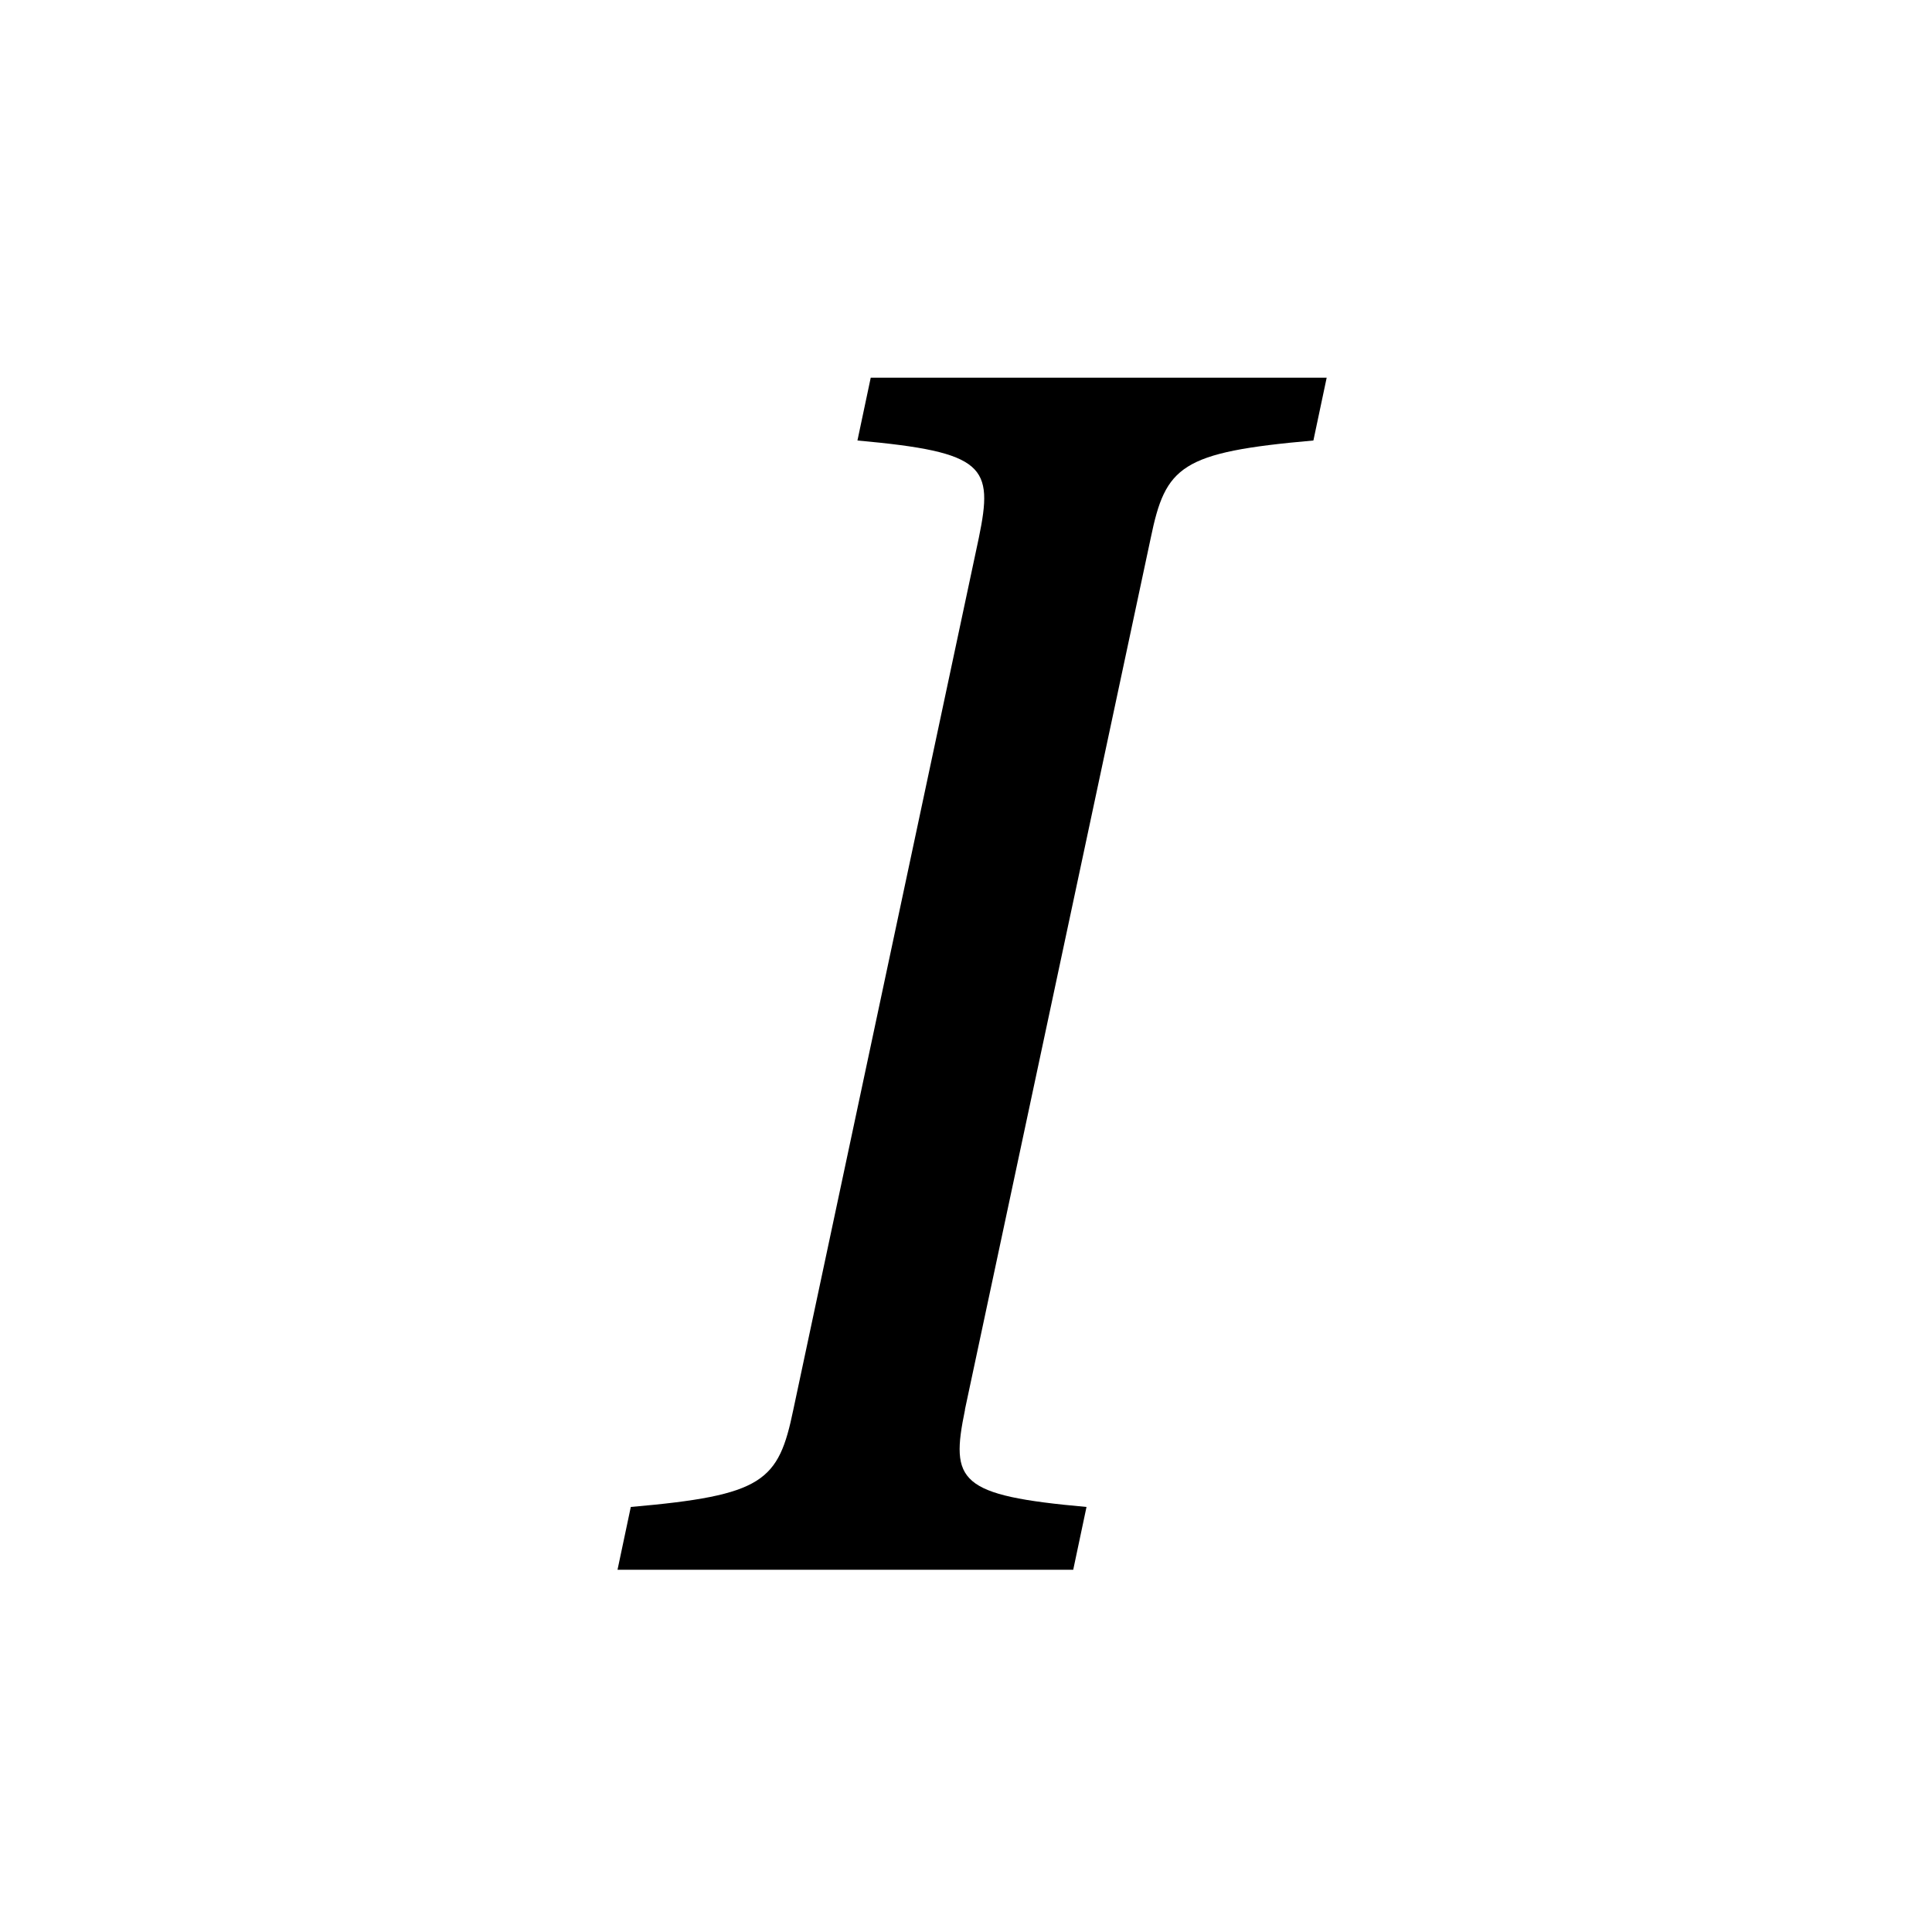
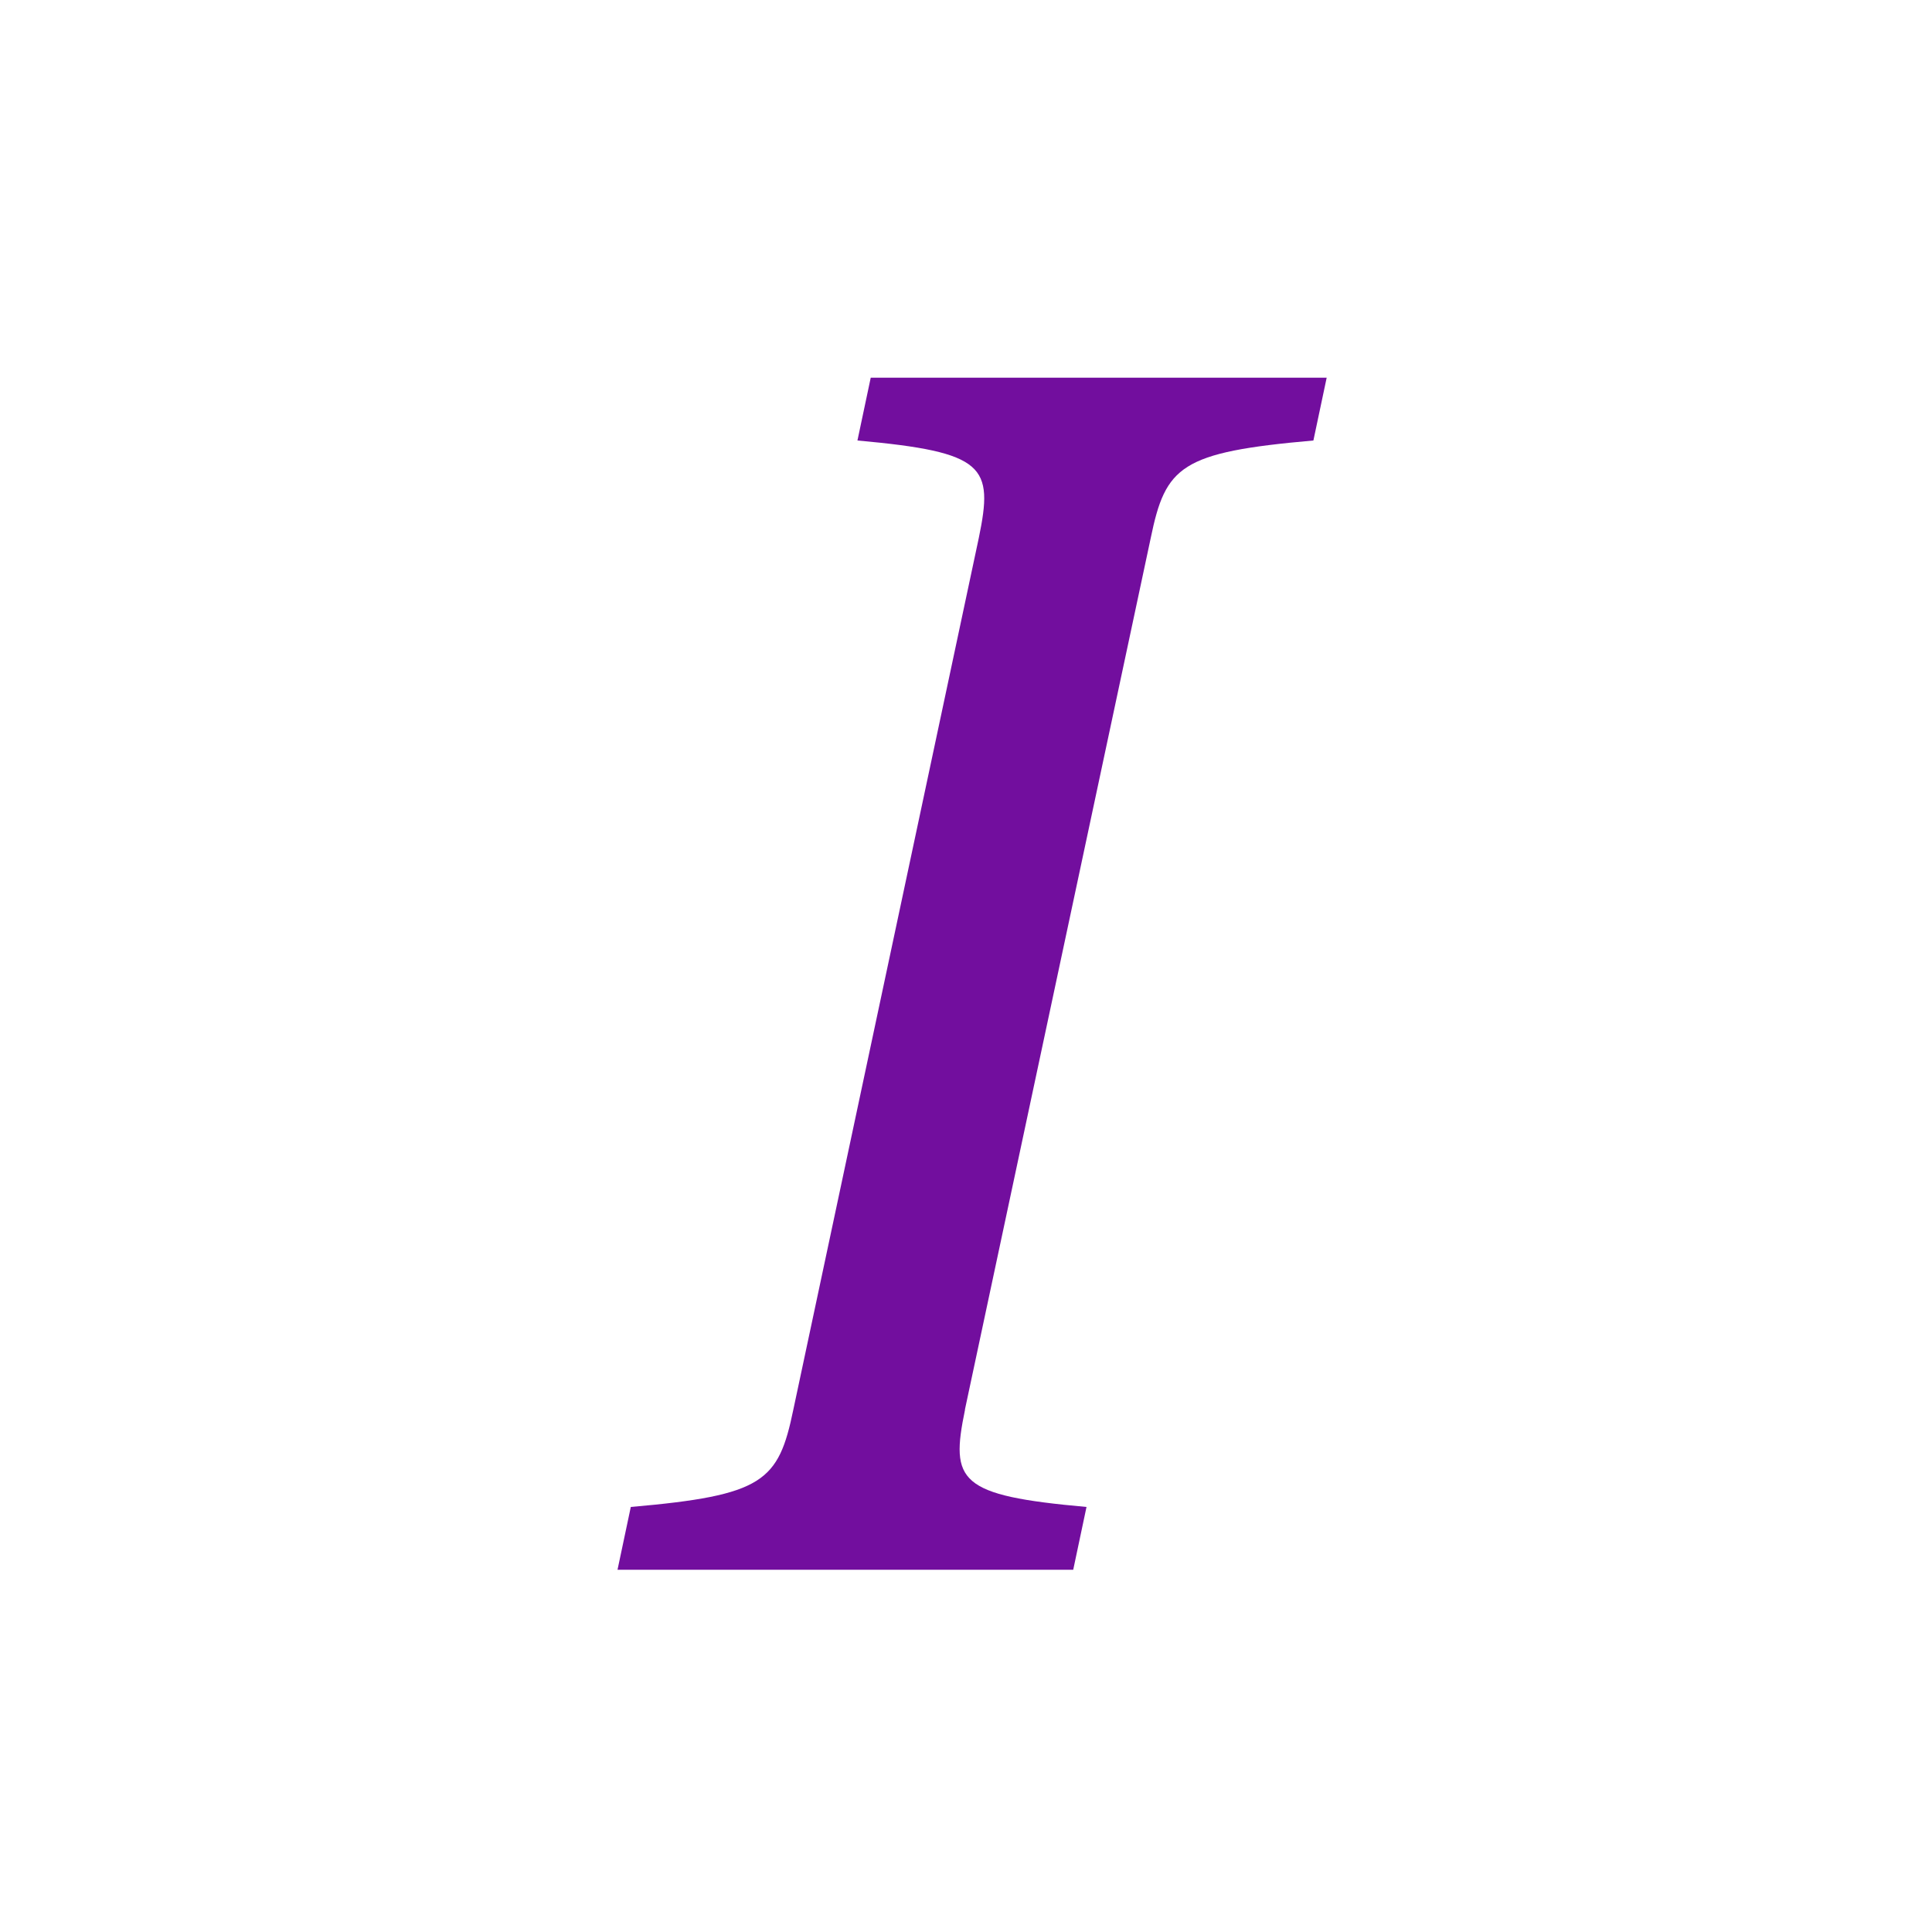
- <svg xmlns="http://www.w3.org/2000/svg" width="16" height="16" fill="currentColor" class="bi bi-type-italic" viewBox="0 0 16 16">
+ <svg xmlns="http://www.w3.org/2000/svg" width="16" height="16" fill="#720e9e" class="bi bi-type-italic" viewBox="0 0 16 16">
  <path d="M7.991 11.674 9.53 4.455c.123-.595.246-.71 1.347-.807l.11-.52H7.211l-.11.52c1.06.096 1.128.212 1.005.807L6.57 11.674c-.123.595-.246.71-1.346.806l-.11.52h3.774l.11-.52c-1.06-.095-1.129-.211-1.006-.806z" />
</svg>
